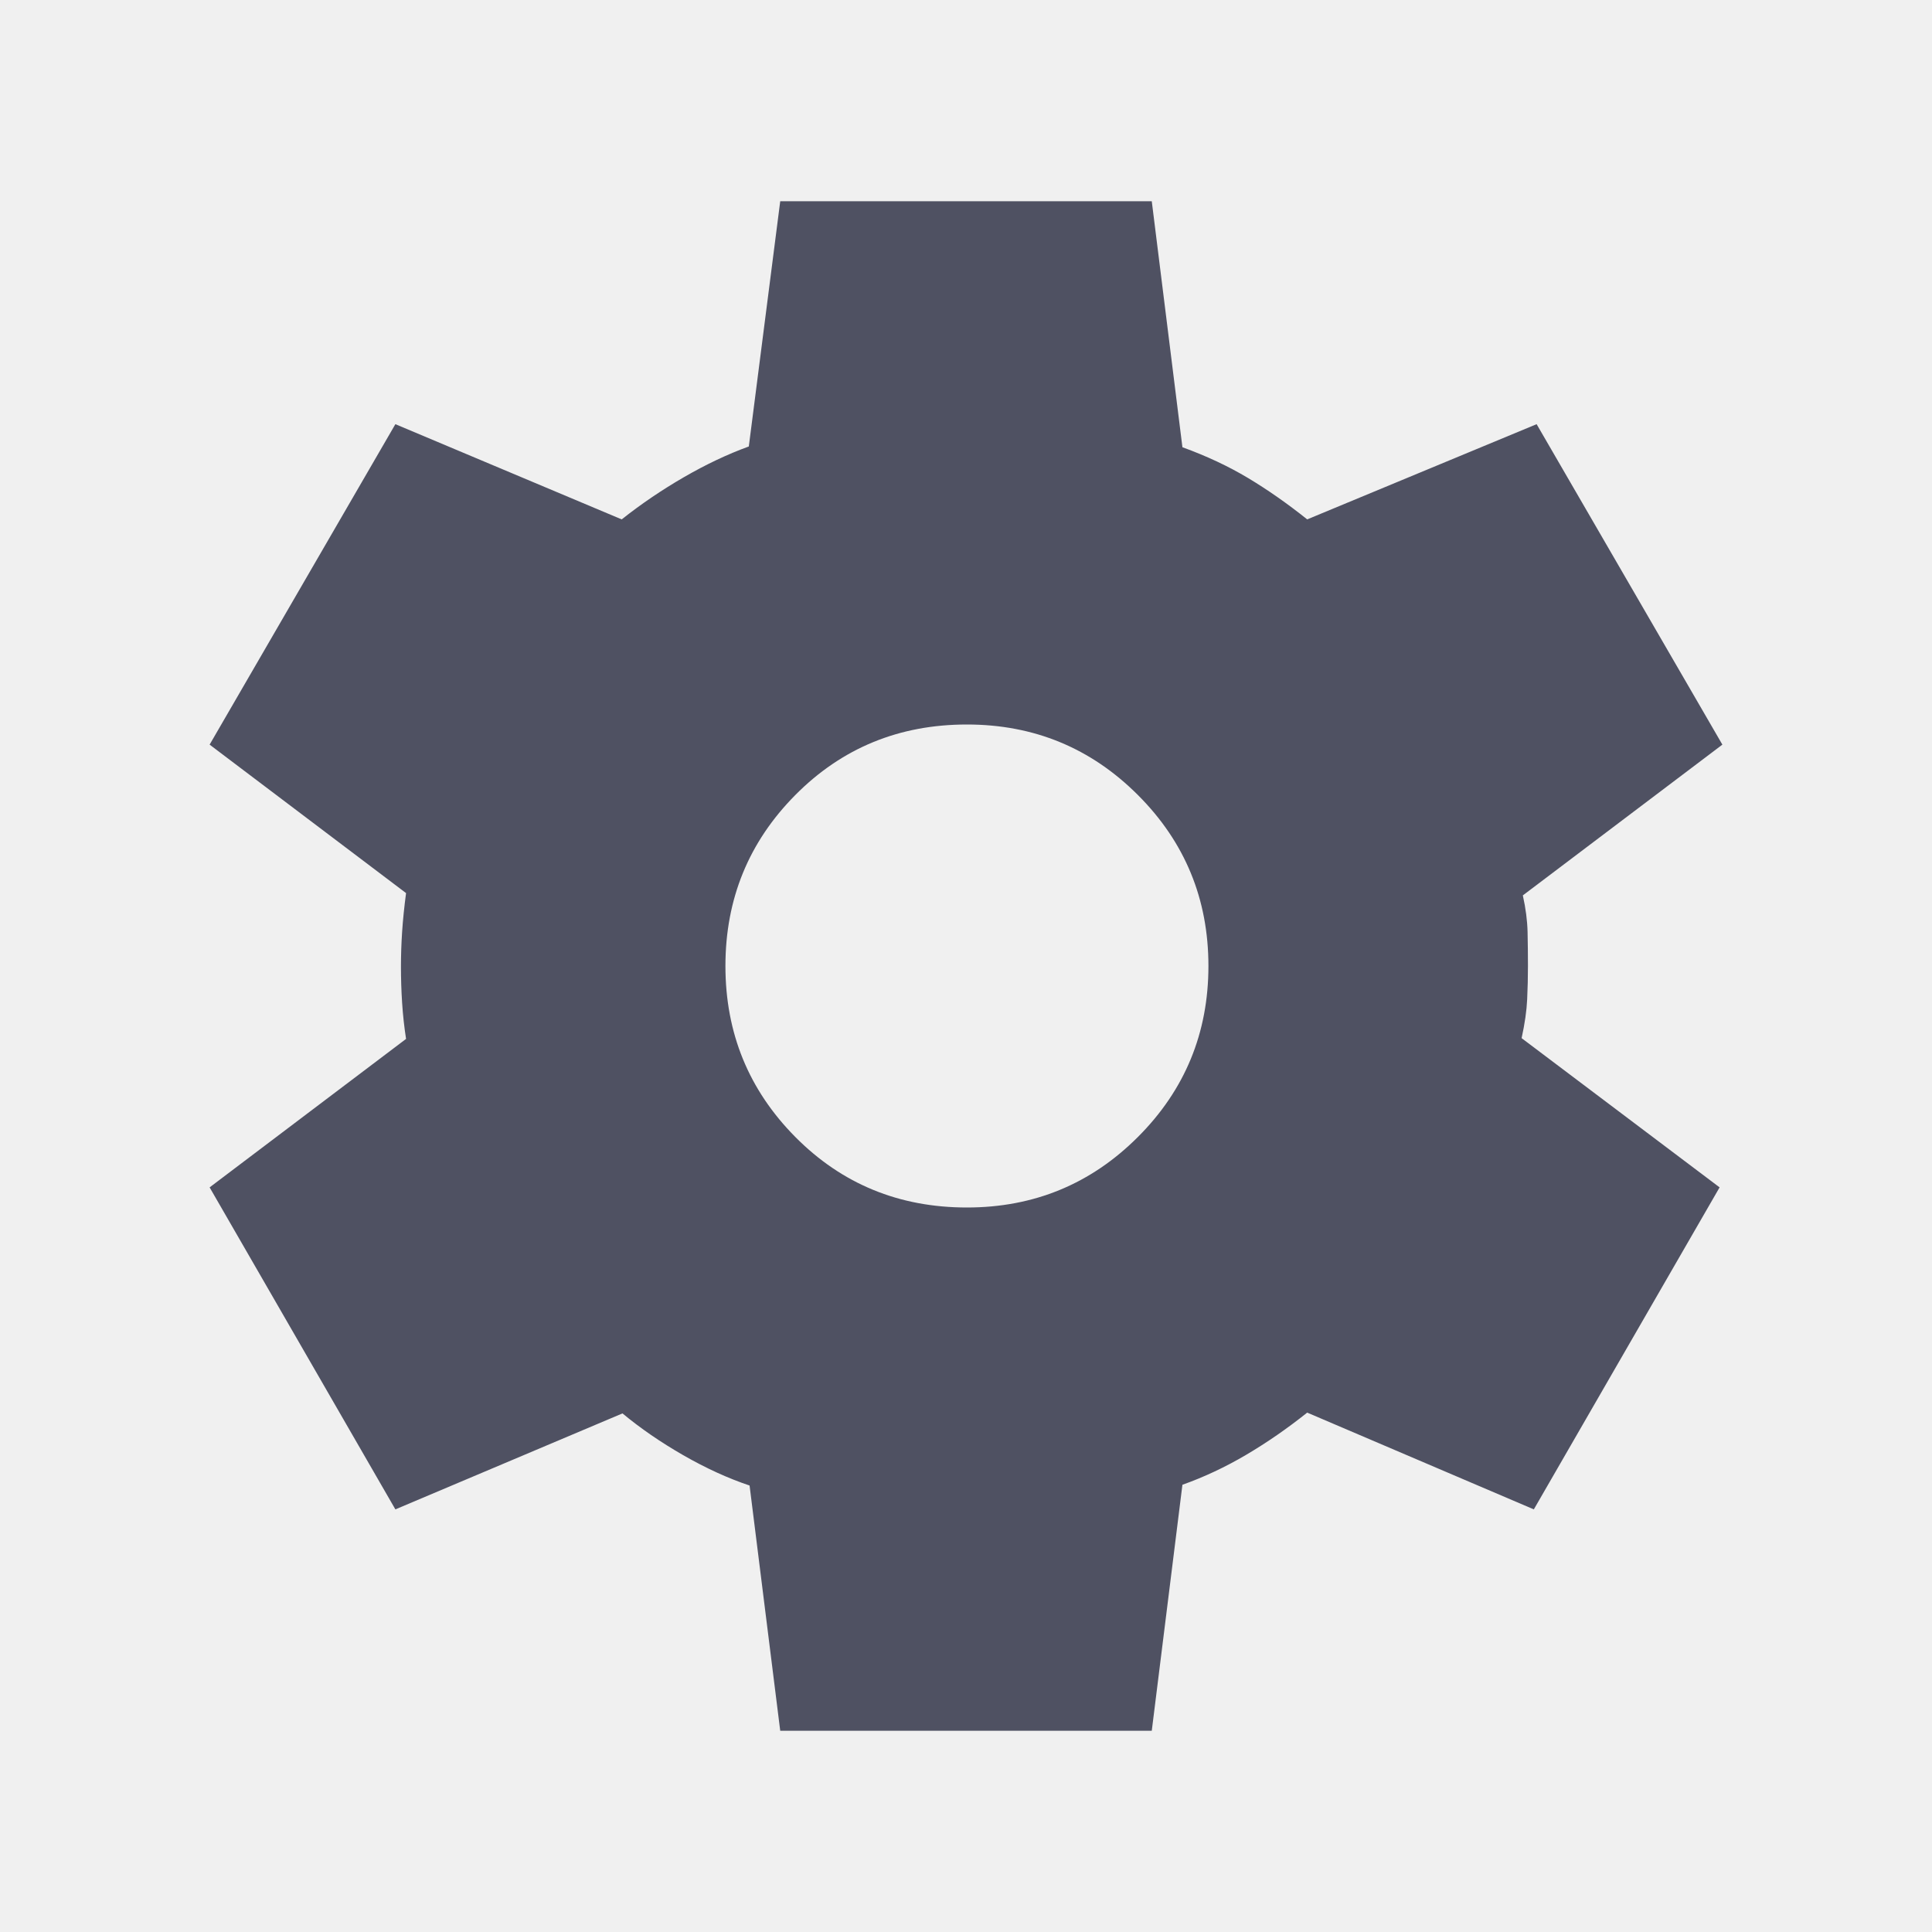
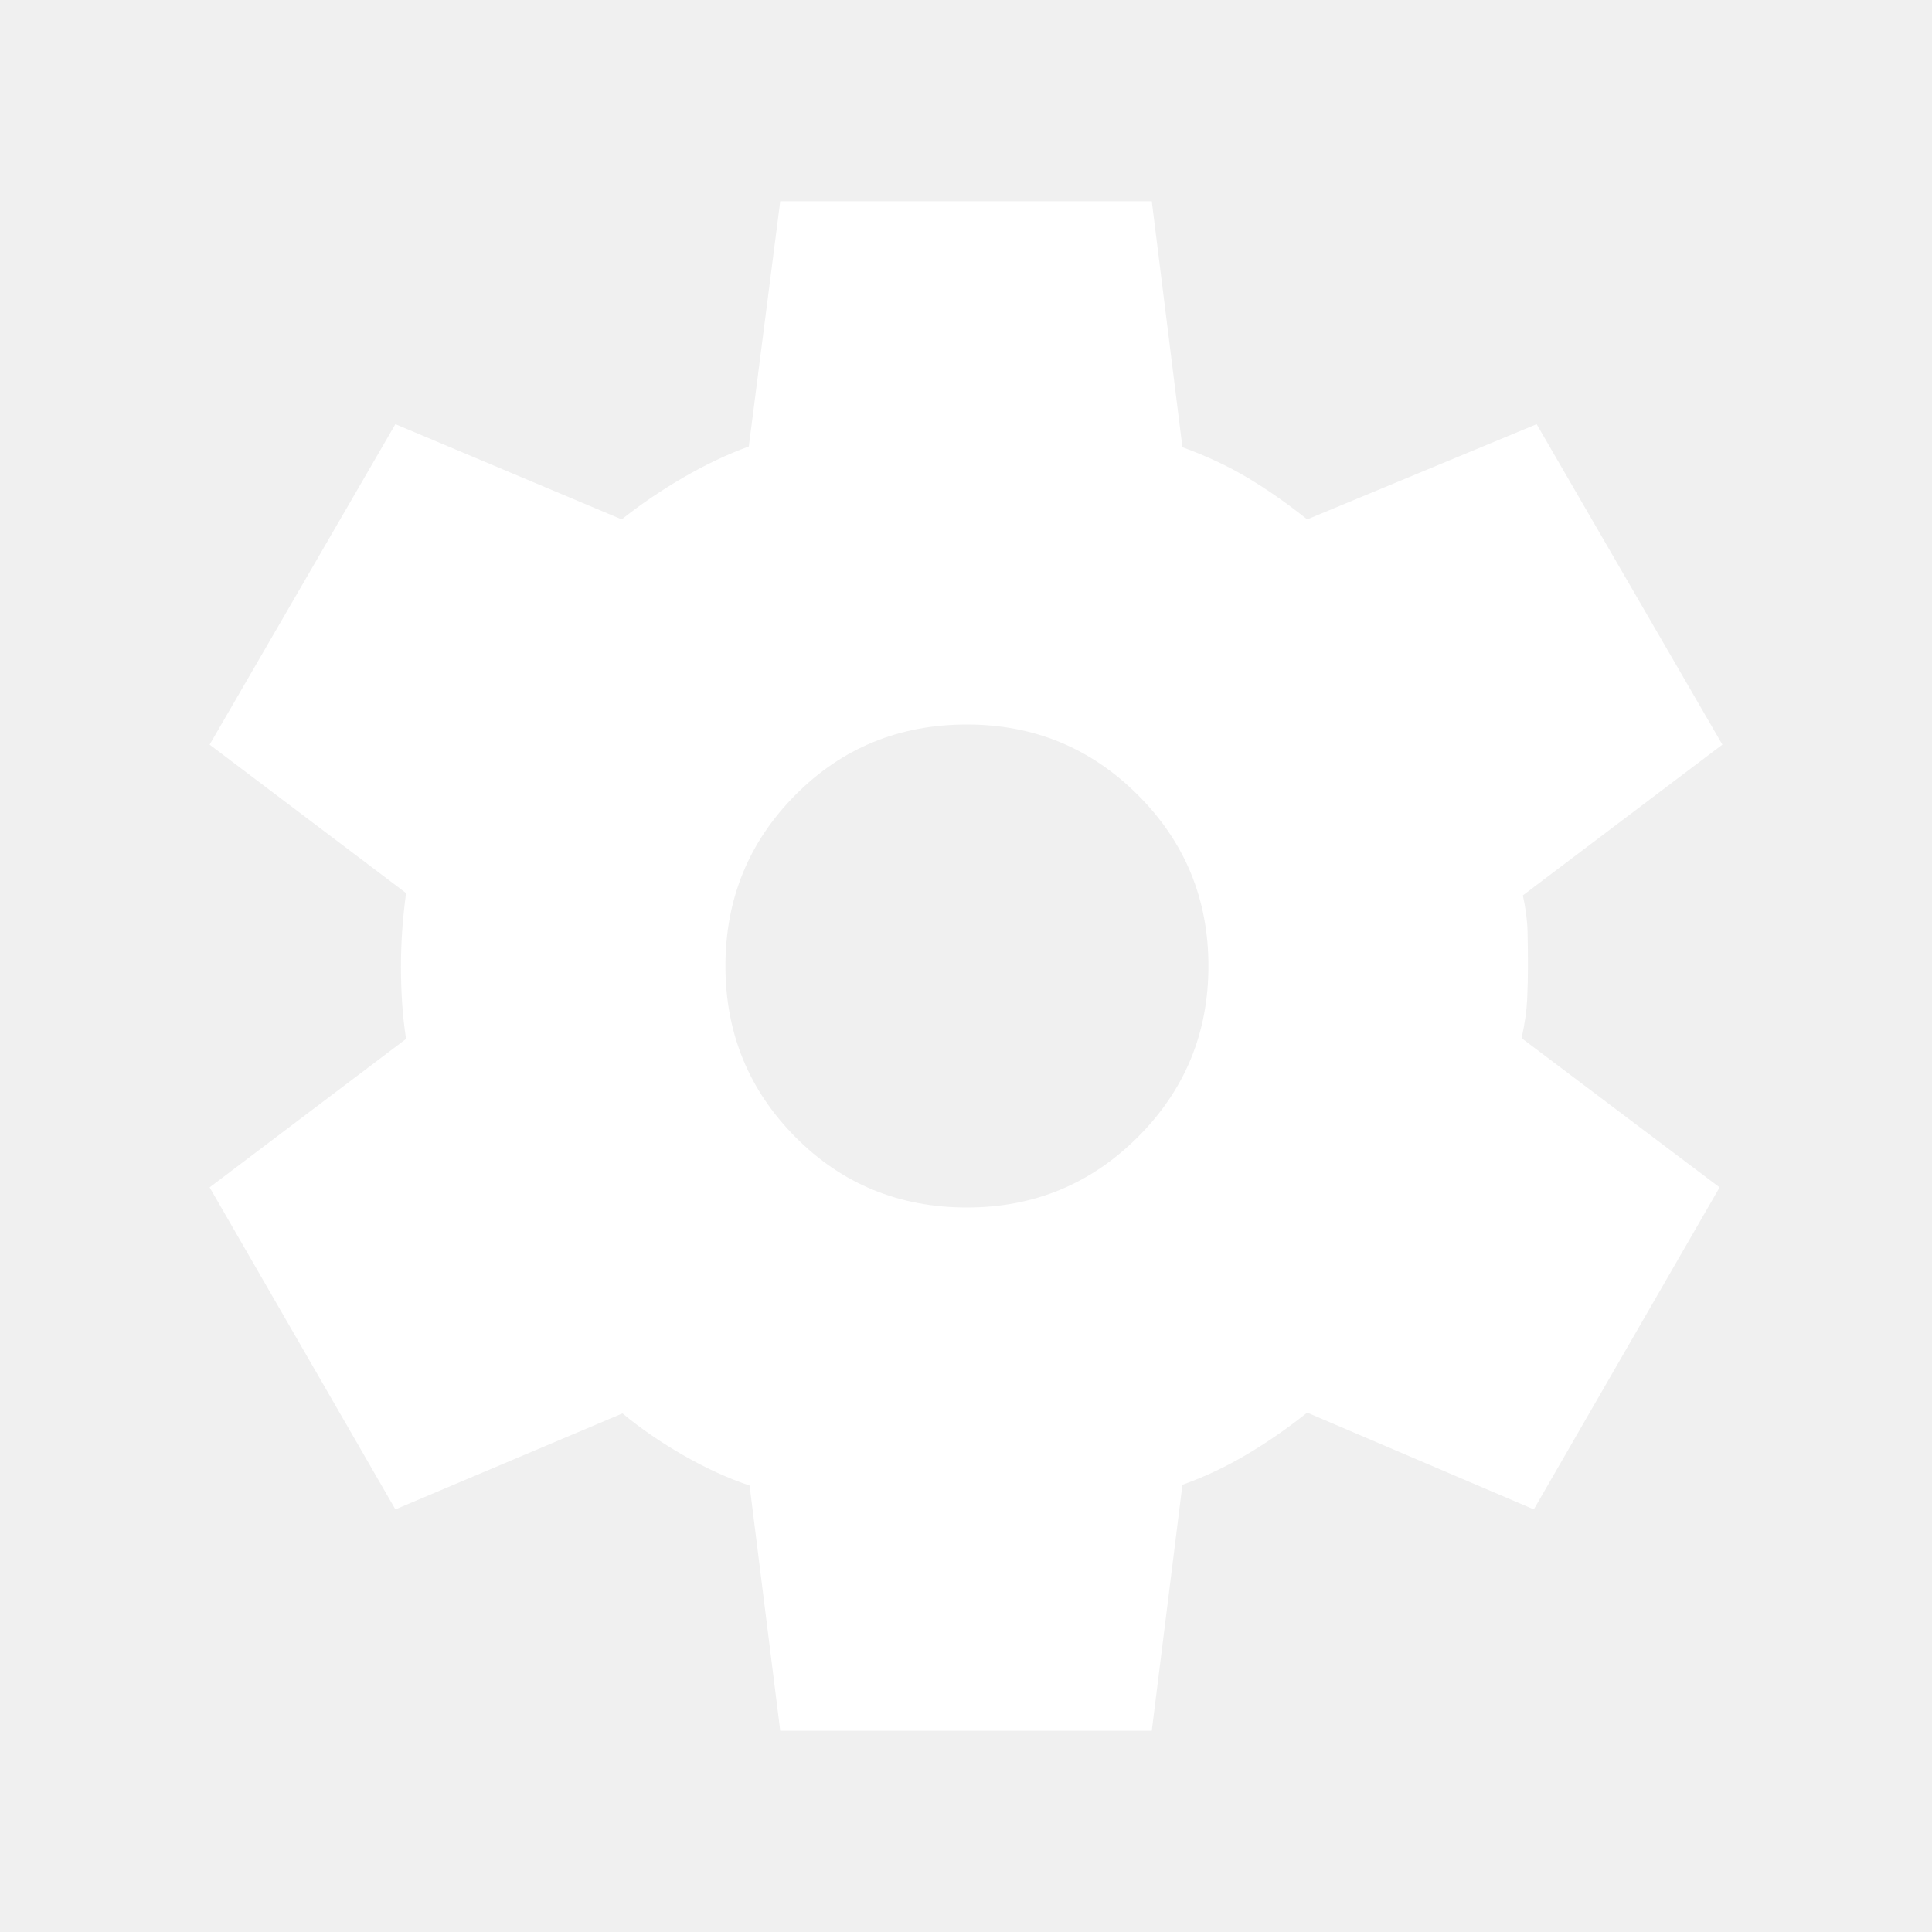
- <svg xmlns="http://www.w3.org/2000/svg" height="24px" viewBox="0 -960 960 960" width="24px" fill="#4f5162">
+ <svg xmlns="http://www.w3.org/2000/svg" height="24px" viewBox="0 -960 960 960" width="24px" fill="#fff">
  <path d="m387.69-100-15.23-121.85q-16.07-5.38-32.96-15.07-16.88-9.7-30.19-20.77L196.46-210l-92.3-160 97.61-73.77q-1.38-8.92-1.96-17.92-.58-9-.58-17.93 0-8.53.58-17.34t1.96-19.27L104.16-590l92.3-159.23 112.46 47.31q14.47-11.46 30.89-20.96t32.27-15.27L387.69-860h184.62l15.23 122.23q18 6.54 32.57 15.27 14.58 8.73 29.43 20.58l114-47.31L855.84-590l-99.15 74.92q2.15 9.69 2.35 18.12.19 8.42.19 16.96 0 8.15-.39 16.58-.38 8.42-2.76 19.27L854.46-370l-92.31 160-112.61-48.08q-14.85 11.85-30.31 20.96-15.46 9.12-31.69 14.89L572.31-100H387.69Zm92.77-260q49.92 0 84.96-35.04 35.04-35.04 35.04-84.96 0-49.92-35.04-84.96Q530.38-600 480.46-600q-50.54 0-85.27 35.04T360.46-480q0 49.92 34.73 84.96Q429.92-360 480.46-360Z" />
</svg>
